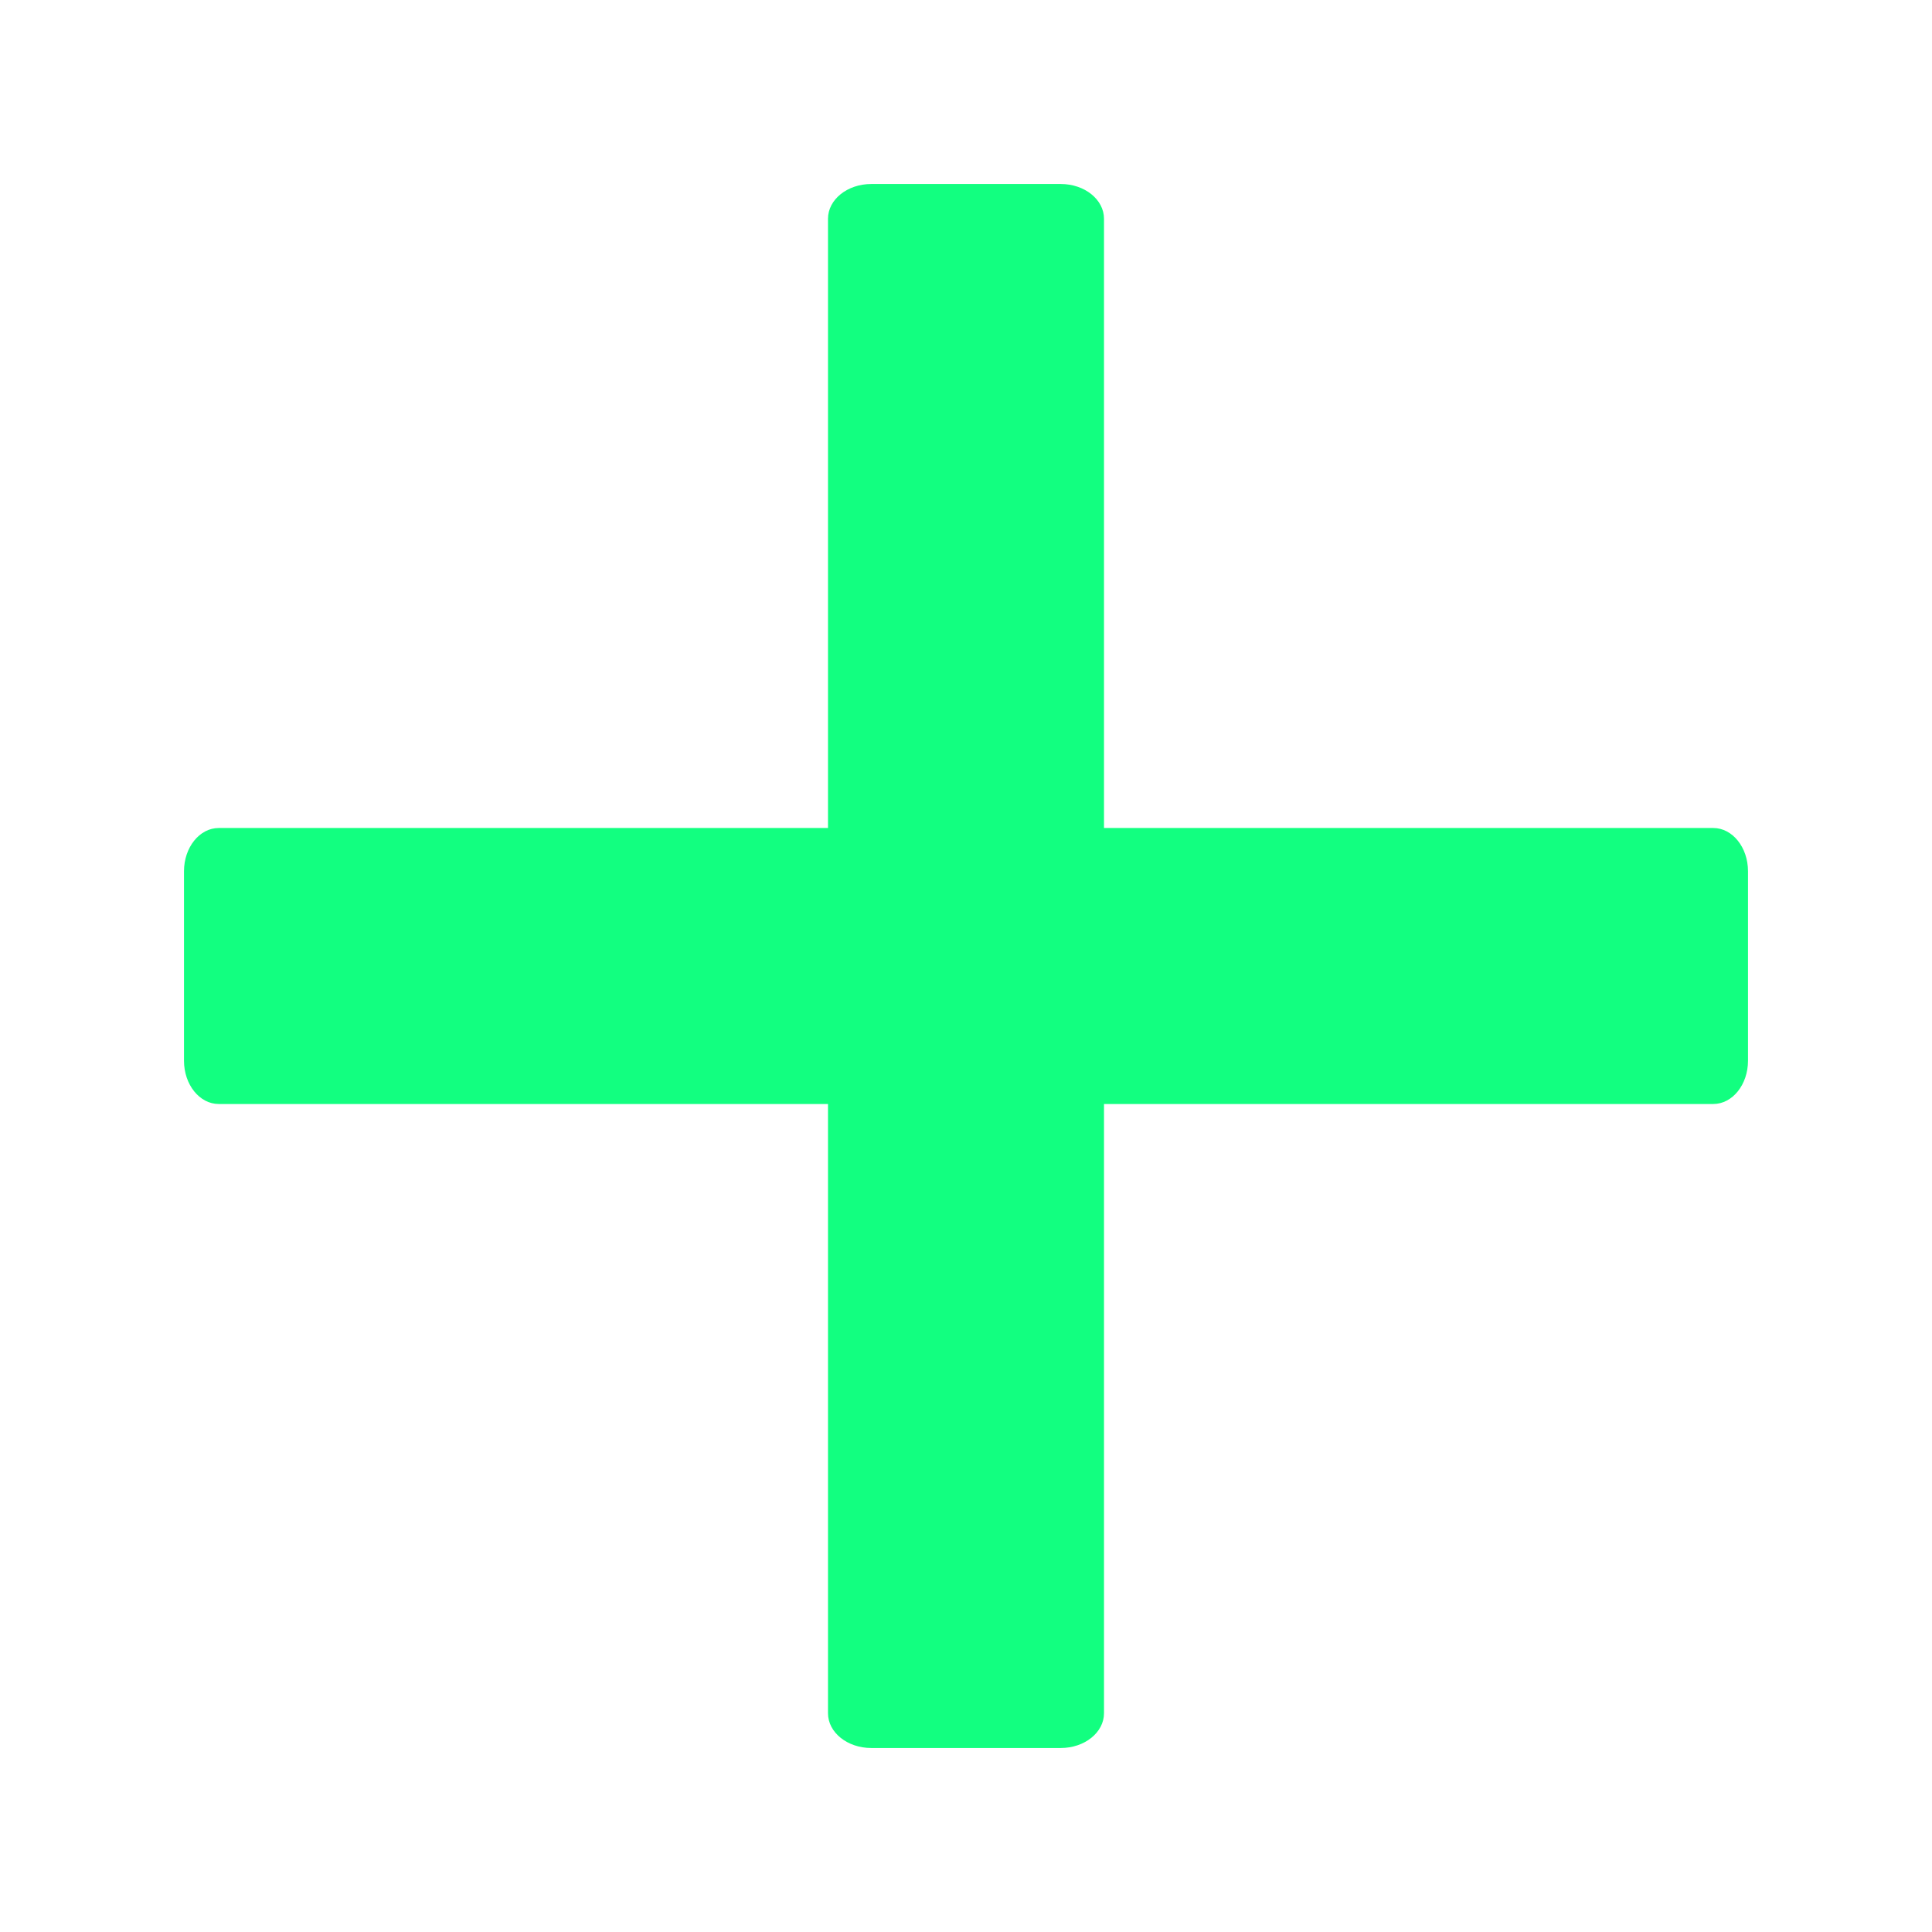
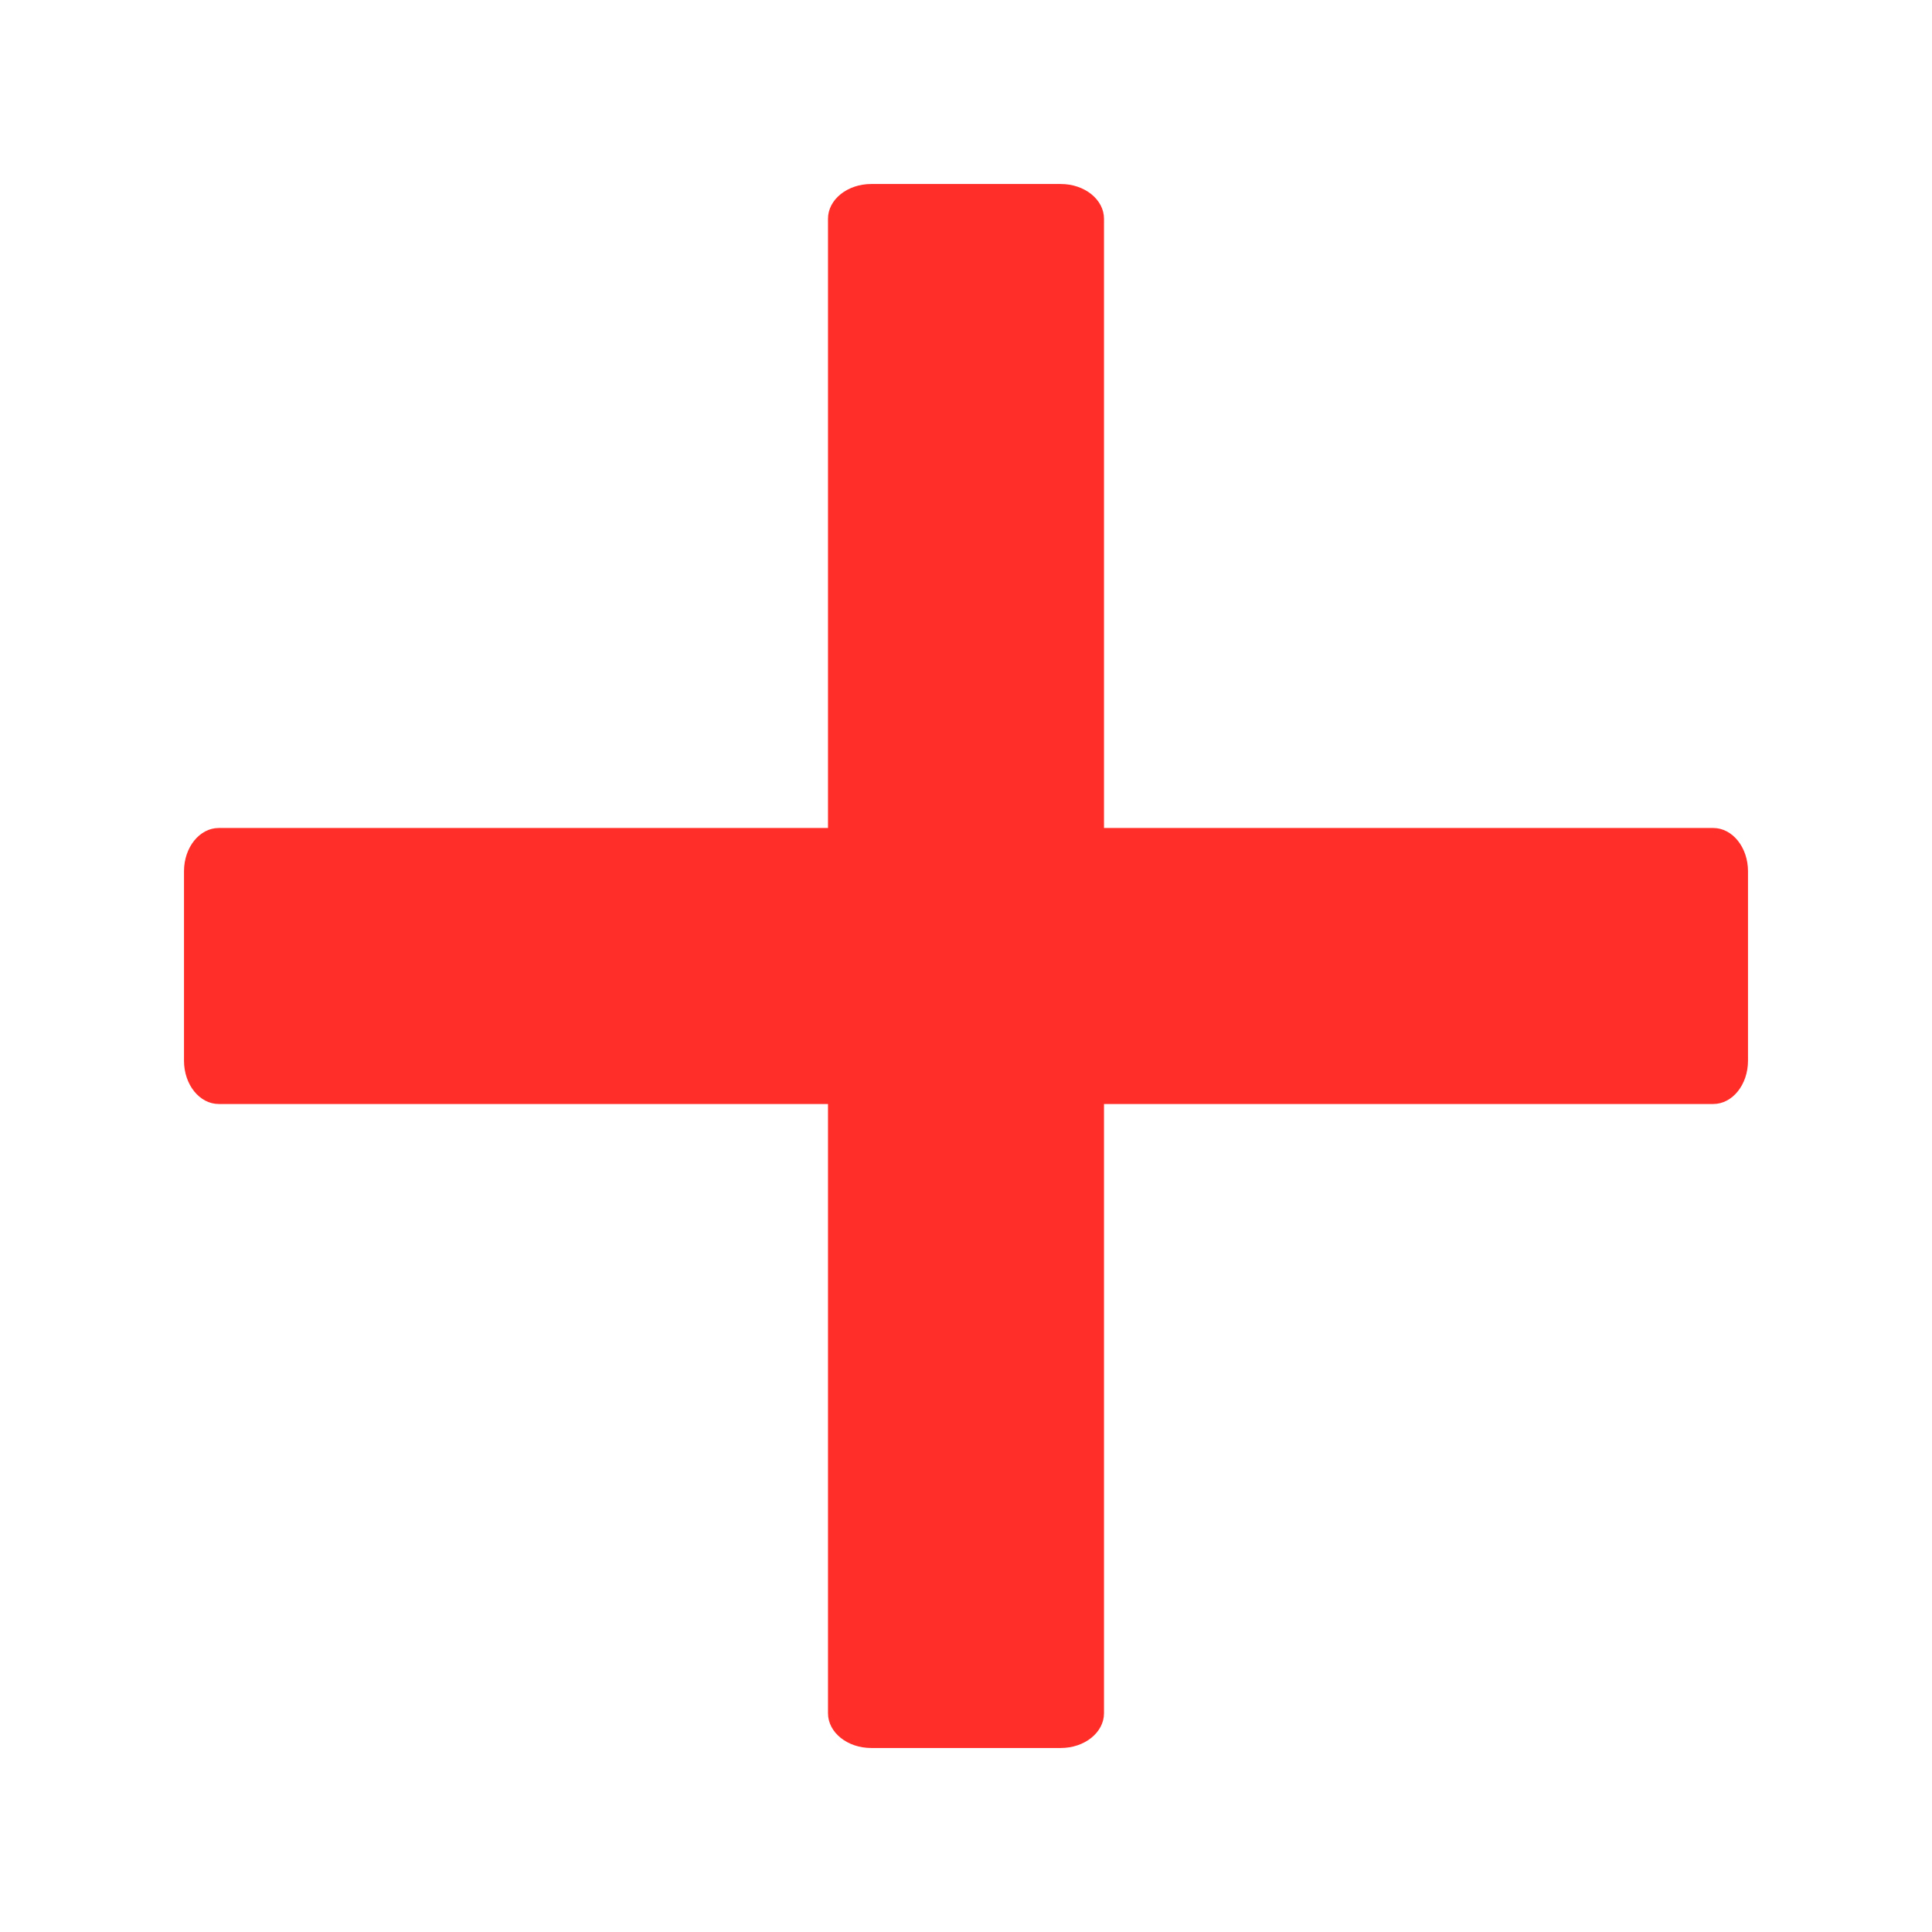
<svg xmlns="http://www.w3.org/2000/svg" width="42" height="42" viewBox="0 0 42 42" fill="none">
-   <path d="M4 18.94V23.06C4 23.579 4.338 24 4.755 24L37.245 24C37.662 24 38 23.579 38 23.06V18.94C38 18.421 37.662 18 37.245 18H4.755C4.338 18 4 18.421 4 18.94Z" fill="#12FF80" />
-   <path d="M23.06 4H18.94C18.421 4 18 4.338 18 4.755V37.245C18 37.662 18.421 38 18.94 38H23.06C23.579 38 24 37.662 24 37.245V4.755C24 4.338 23.579 4 23.06 4Z" fill="#12FF80" />
+   <path d="M4 18.94V23.06C4 23.579 4.338 24 4.755 24L37.245 24C37.662 24 38 23.579 38 23.06V18.94C38 18.421 37.662 18 37.245 18H4.755C4.338 18 4 18.421 4 18.94Z" fill="#FF2E29" />
+   <path d="M23.06 4H18.94C18.421 4 18 4.338 18 4.755V37.245C18 37.662 18.421 38 18.94 38H23.06C23.579 38 24 37.662 24 37.245V4.755C24 4.338 23.579 4 23.06 4Z" fill="#FF2E29" />
</svg>
